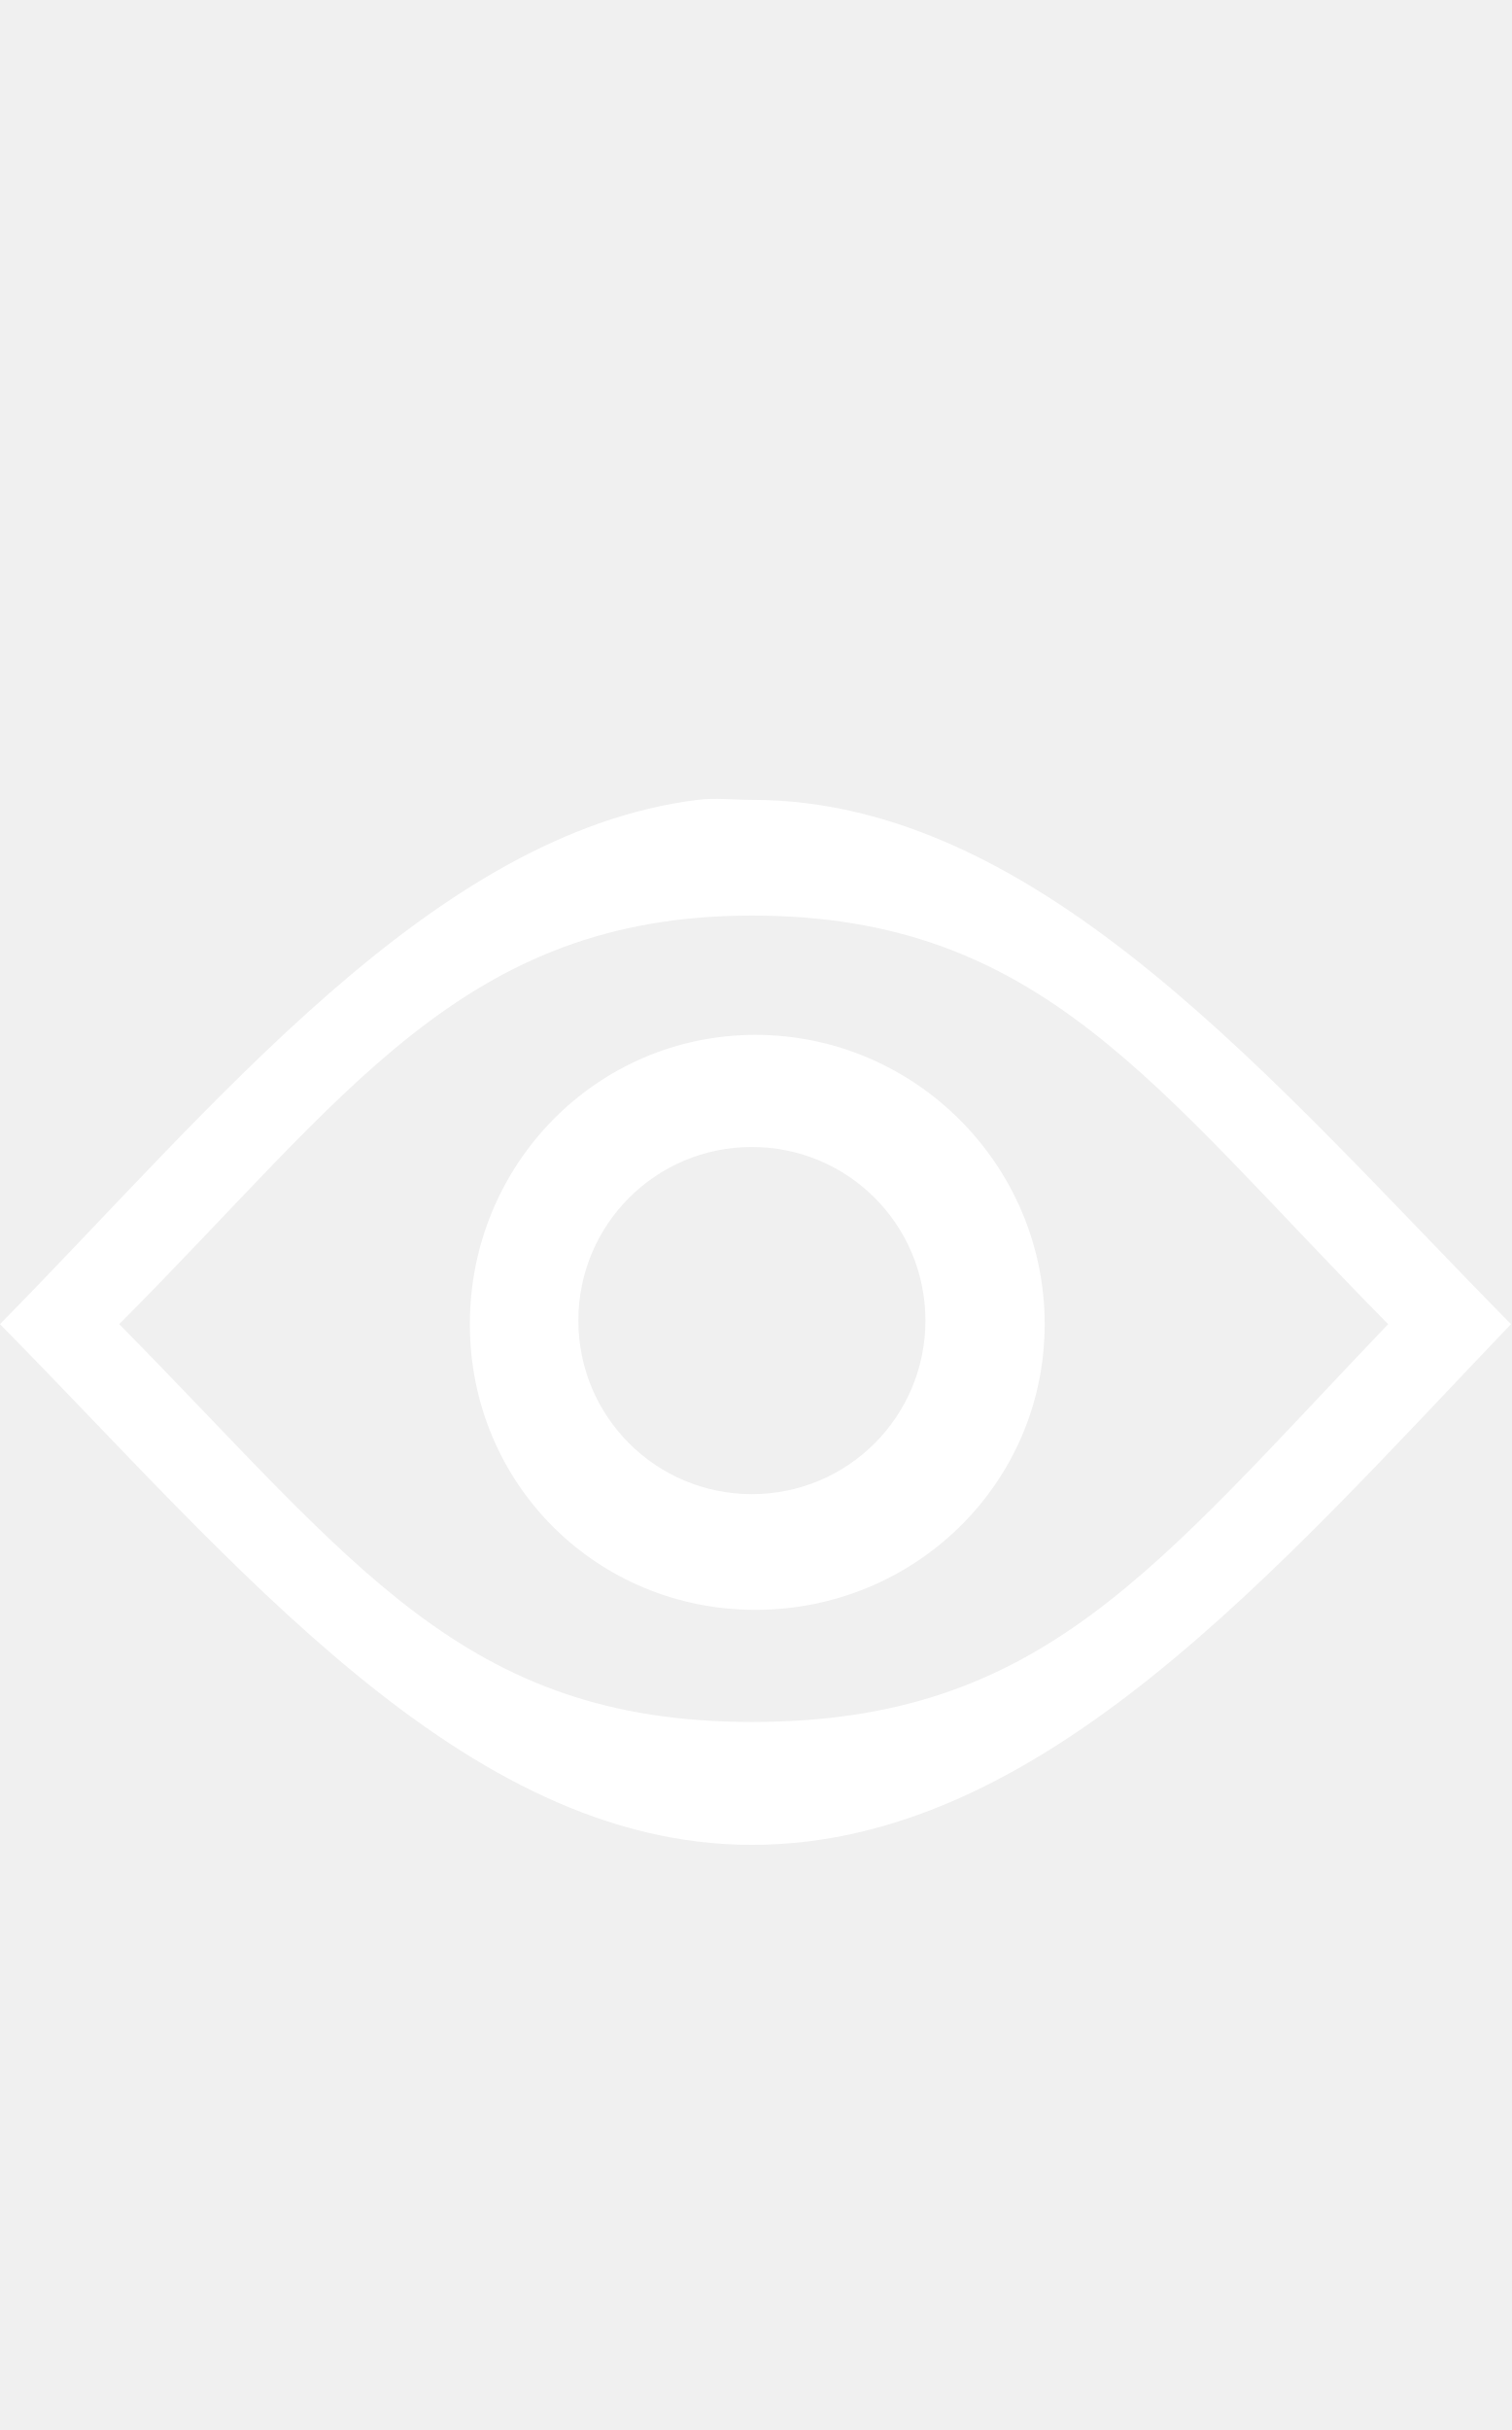
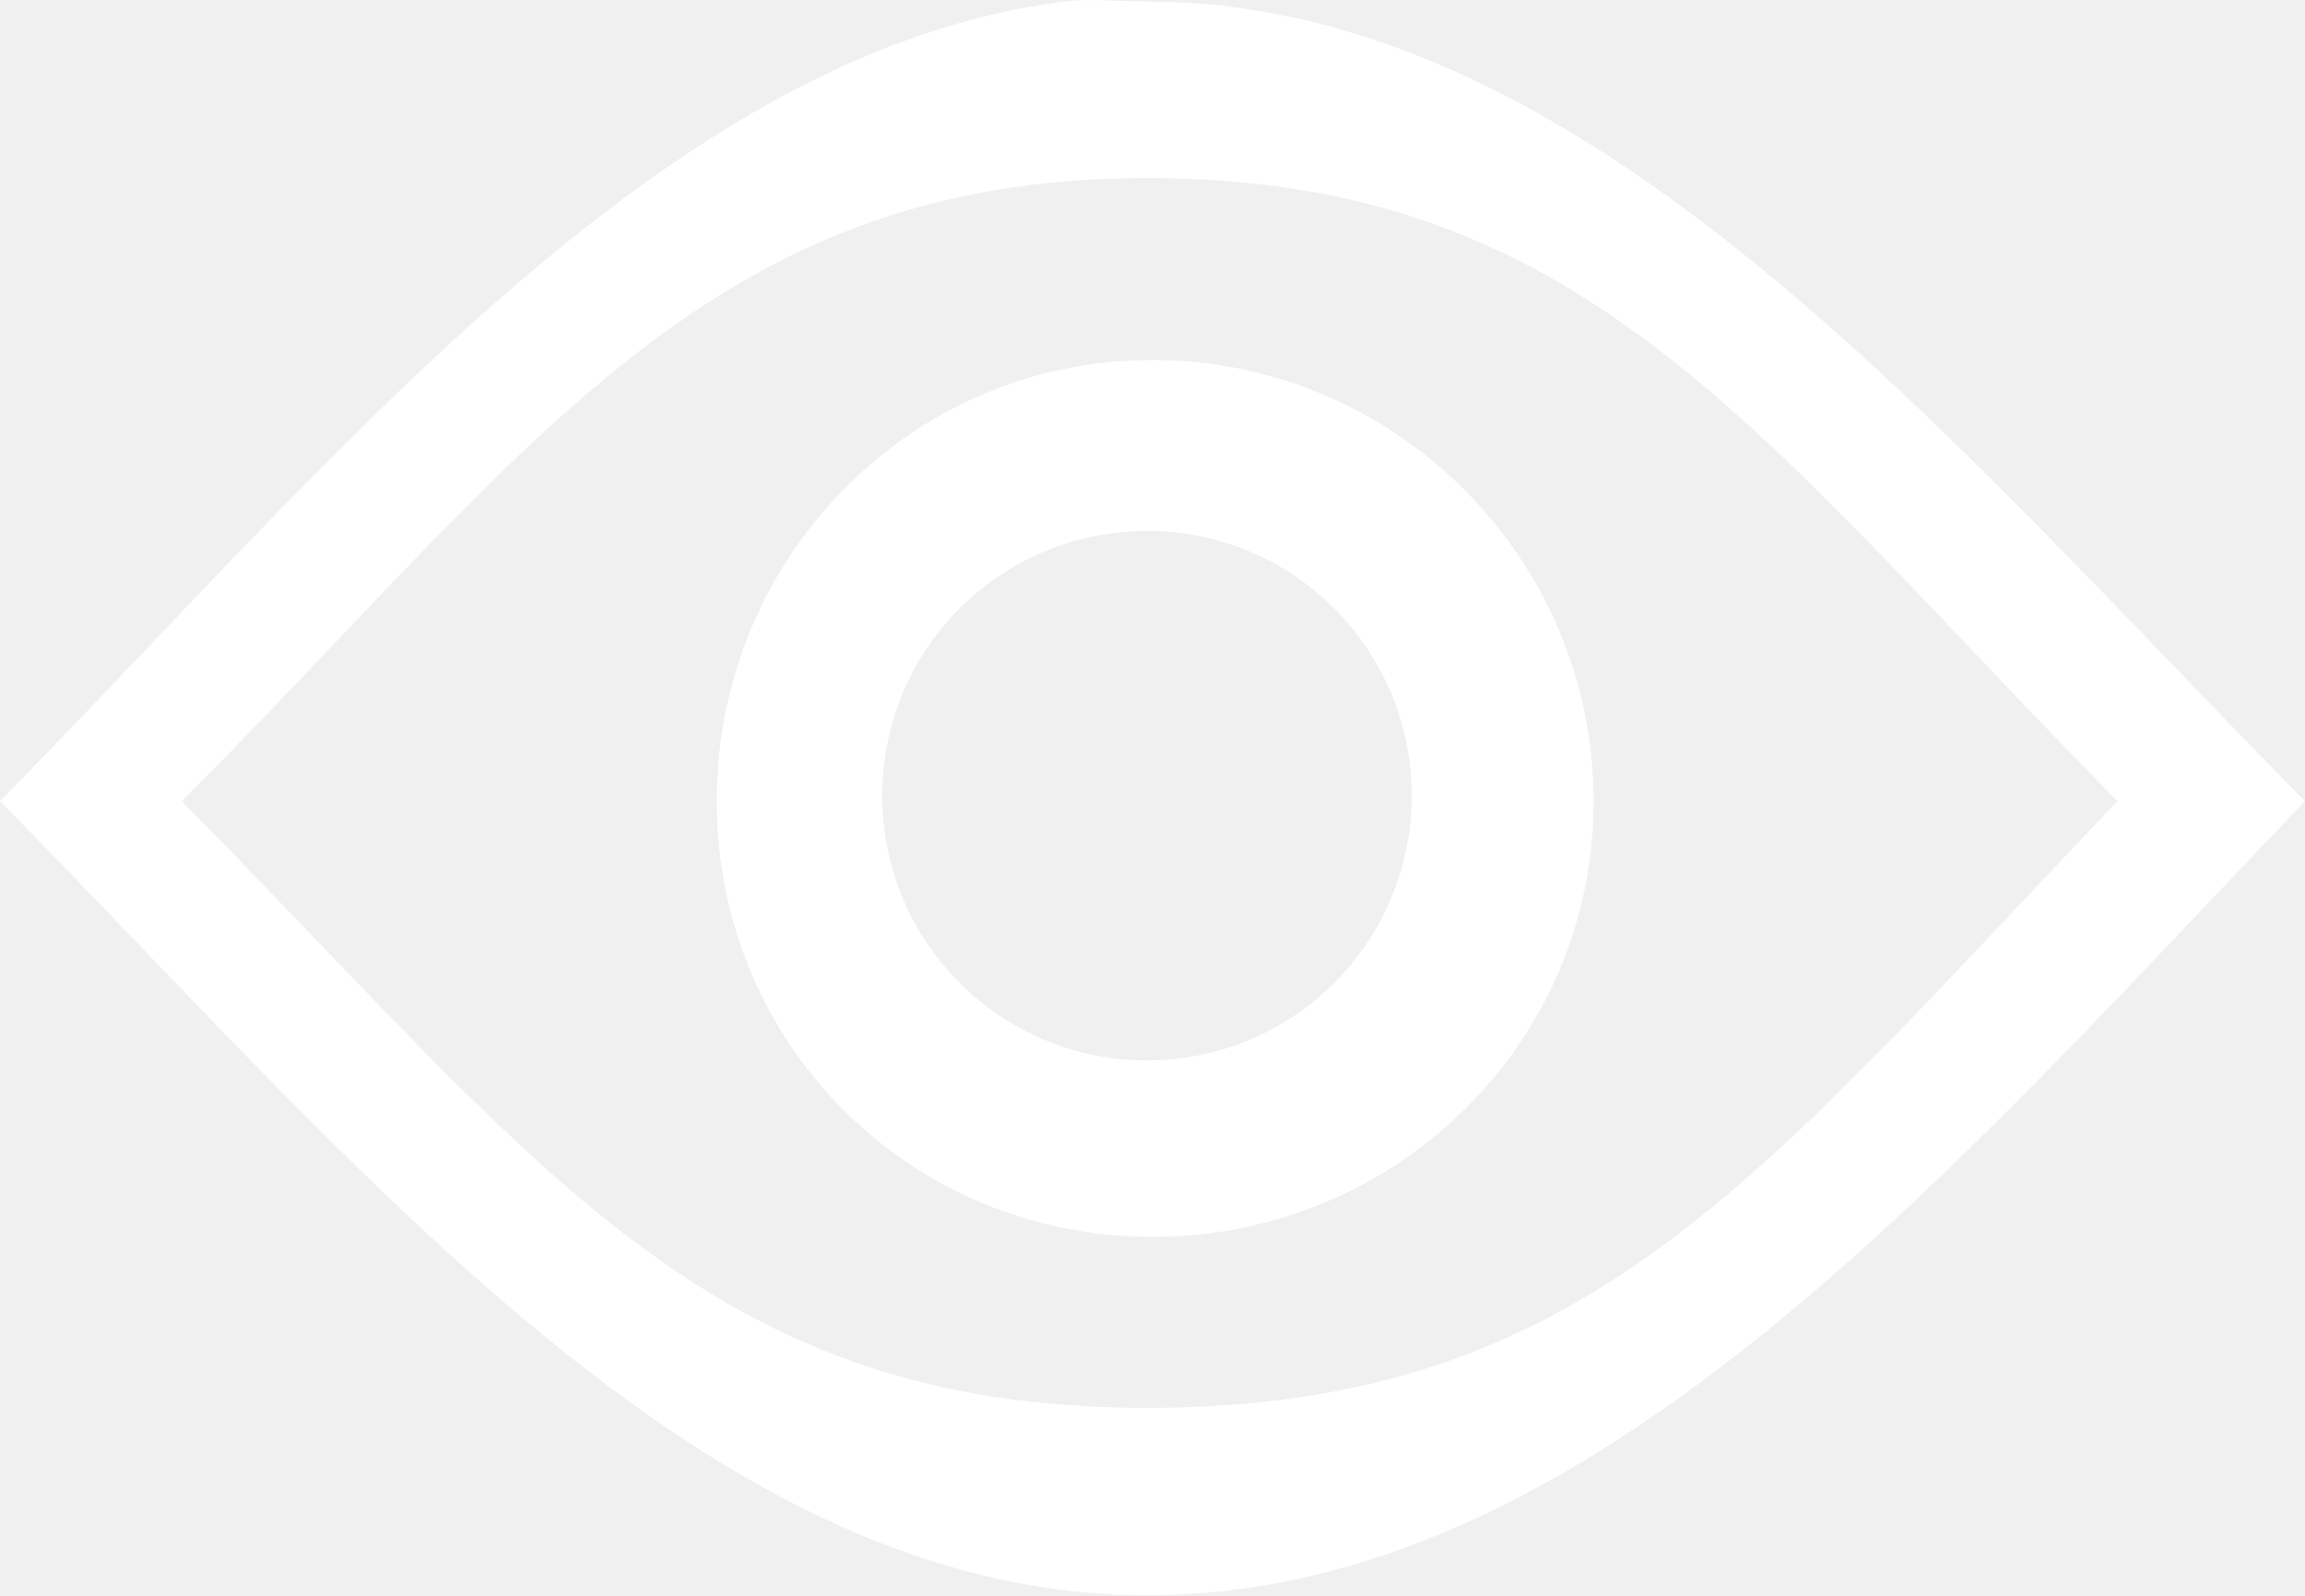
- <svg xmlns="http://www.w3.org/2000/svg" version="1.1" width="13.062" height="21" id="svg6288">
+ <svg xmlns="http://www.w3.org/2000/svg" version="1.1" width="13.062" height="9.04" id="svg6288">
  <defs id="defs6290" />
-   <g transform="translate(-258.992,-645.6541)" id="layer1" style="fill:#ffffff">
+   <g transform="translate(-258.992,-652.5575)" id="layer1" style="fill:#ffffff">
    <g transform="translate(-138.7694,118.8484)" id="layer1-3" style="fill:#ffffff;fill-opacity:1">
      <path id="path3144" style="fill:#ffffff;fill-opacity:1;stroke:none" d="m 404.261,536.718 c -0.83,0 -1.5,0.67 -1.5,1.5 0,0.83 0.67,1.5 1.5,1.5 0.83,0 1.5,-0.67 1.5,-1.5 0,-0.83 -0.67,-1.5 -1.5,-1.5 z m 0.031,-0.969 c 1.373,0 2.5,1.121 2.5,2.5 0,1.379 -1.127,2.469 -2.5,2.469 -1.373,0 -2.469,-1.09 -2.469,-2.469 0,-1.379 1.096,-2.5 2.469,-2.5 z m -0.031,-1.031 c -2.502,0 -3.502,1.56 -5.469,3.531 2.033,2.06 2.967,3.438 5.469,3.438 2.502,0 3.467,-1.311 5.5,-3.438 -2.033,-2.06 -2.998,-3.531 -5.5,-3.531 z m -0.469,-1 c 0.153,-0.019 0.312,0 0.469,0 2.502,0 4.53,2.471 6.562,4.531 -2.033,2.126 -4.061,4.5 -6.562,4.5 -2.502,0 -4.467,-2.44 -6.5,-4.5 1.844,-1.869 3.737,-4.245 6.031,-4.531 z" />
    </g>
  </g>
</svg>
